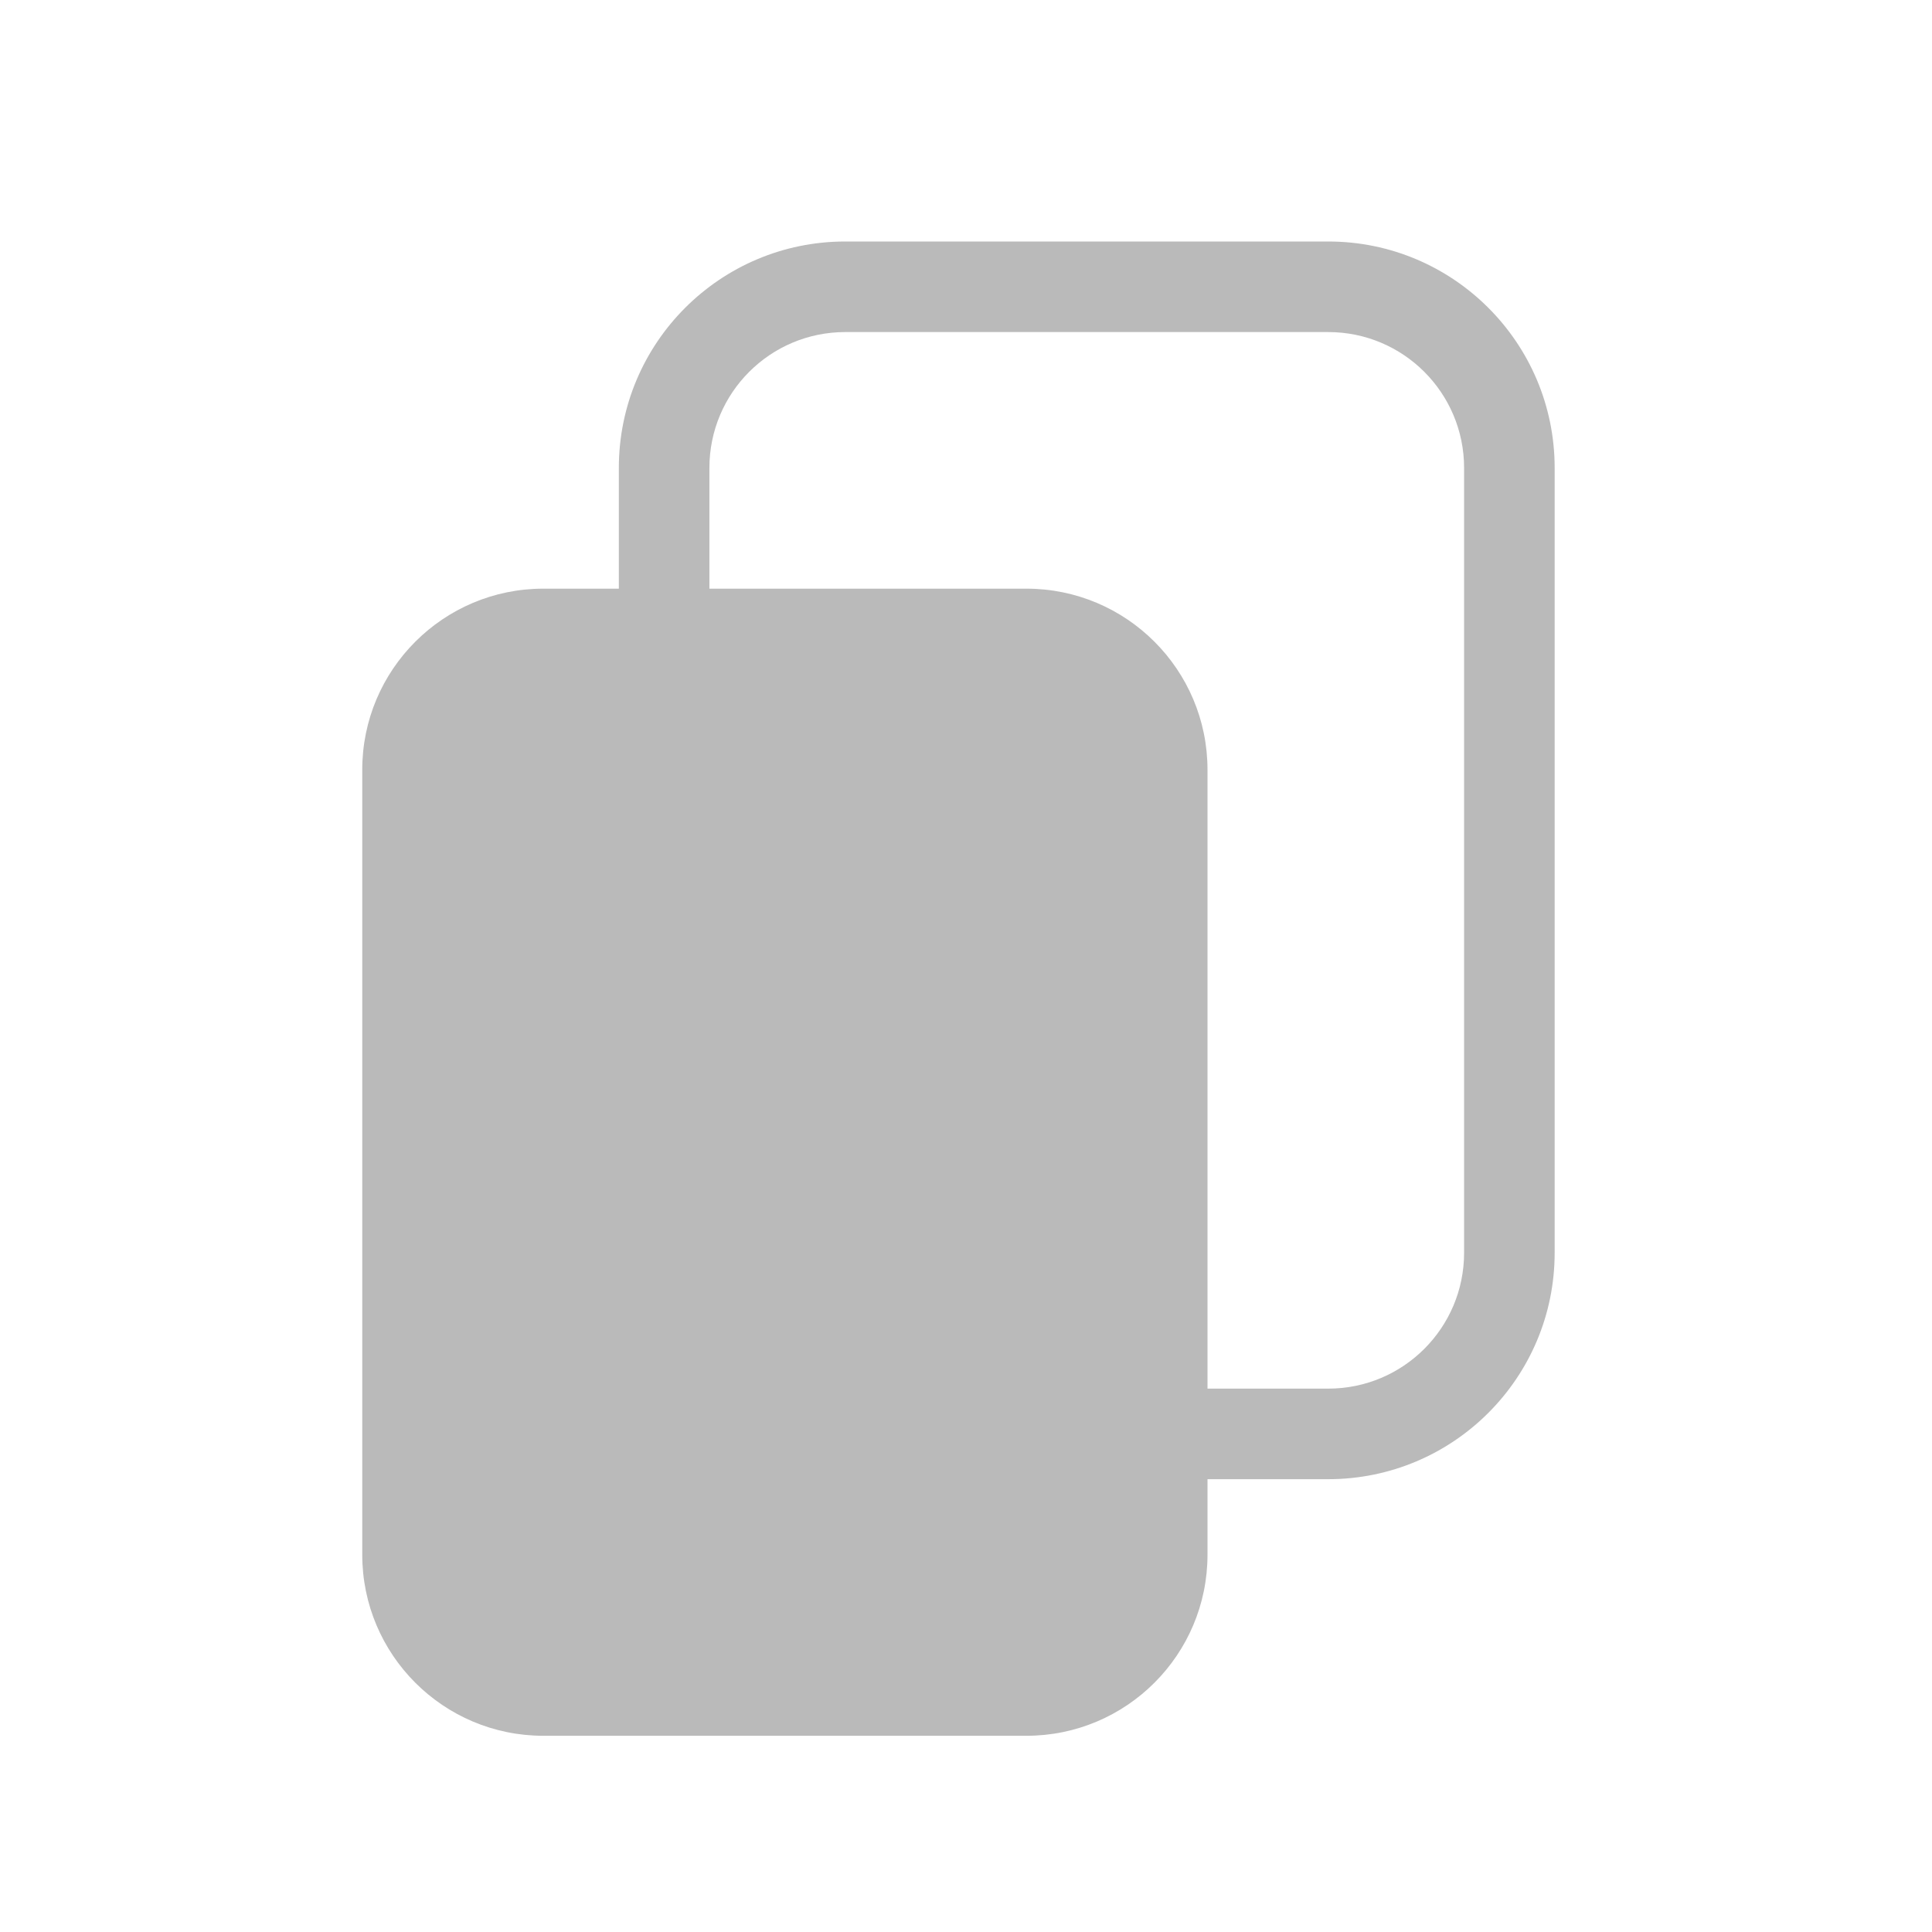
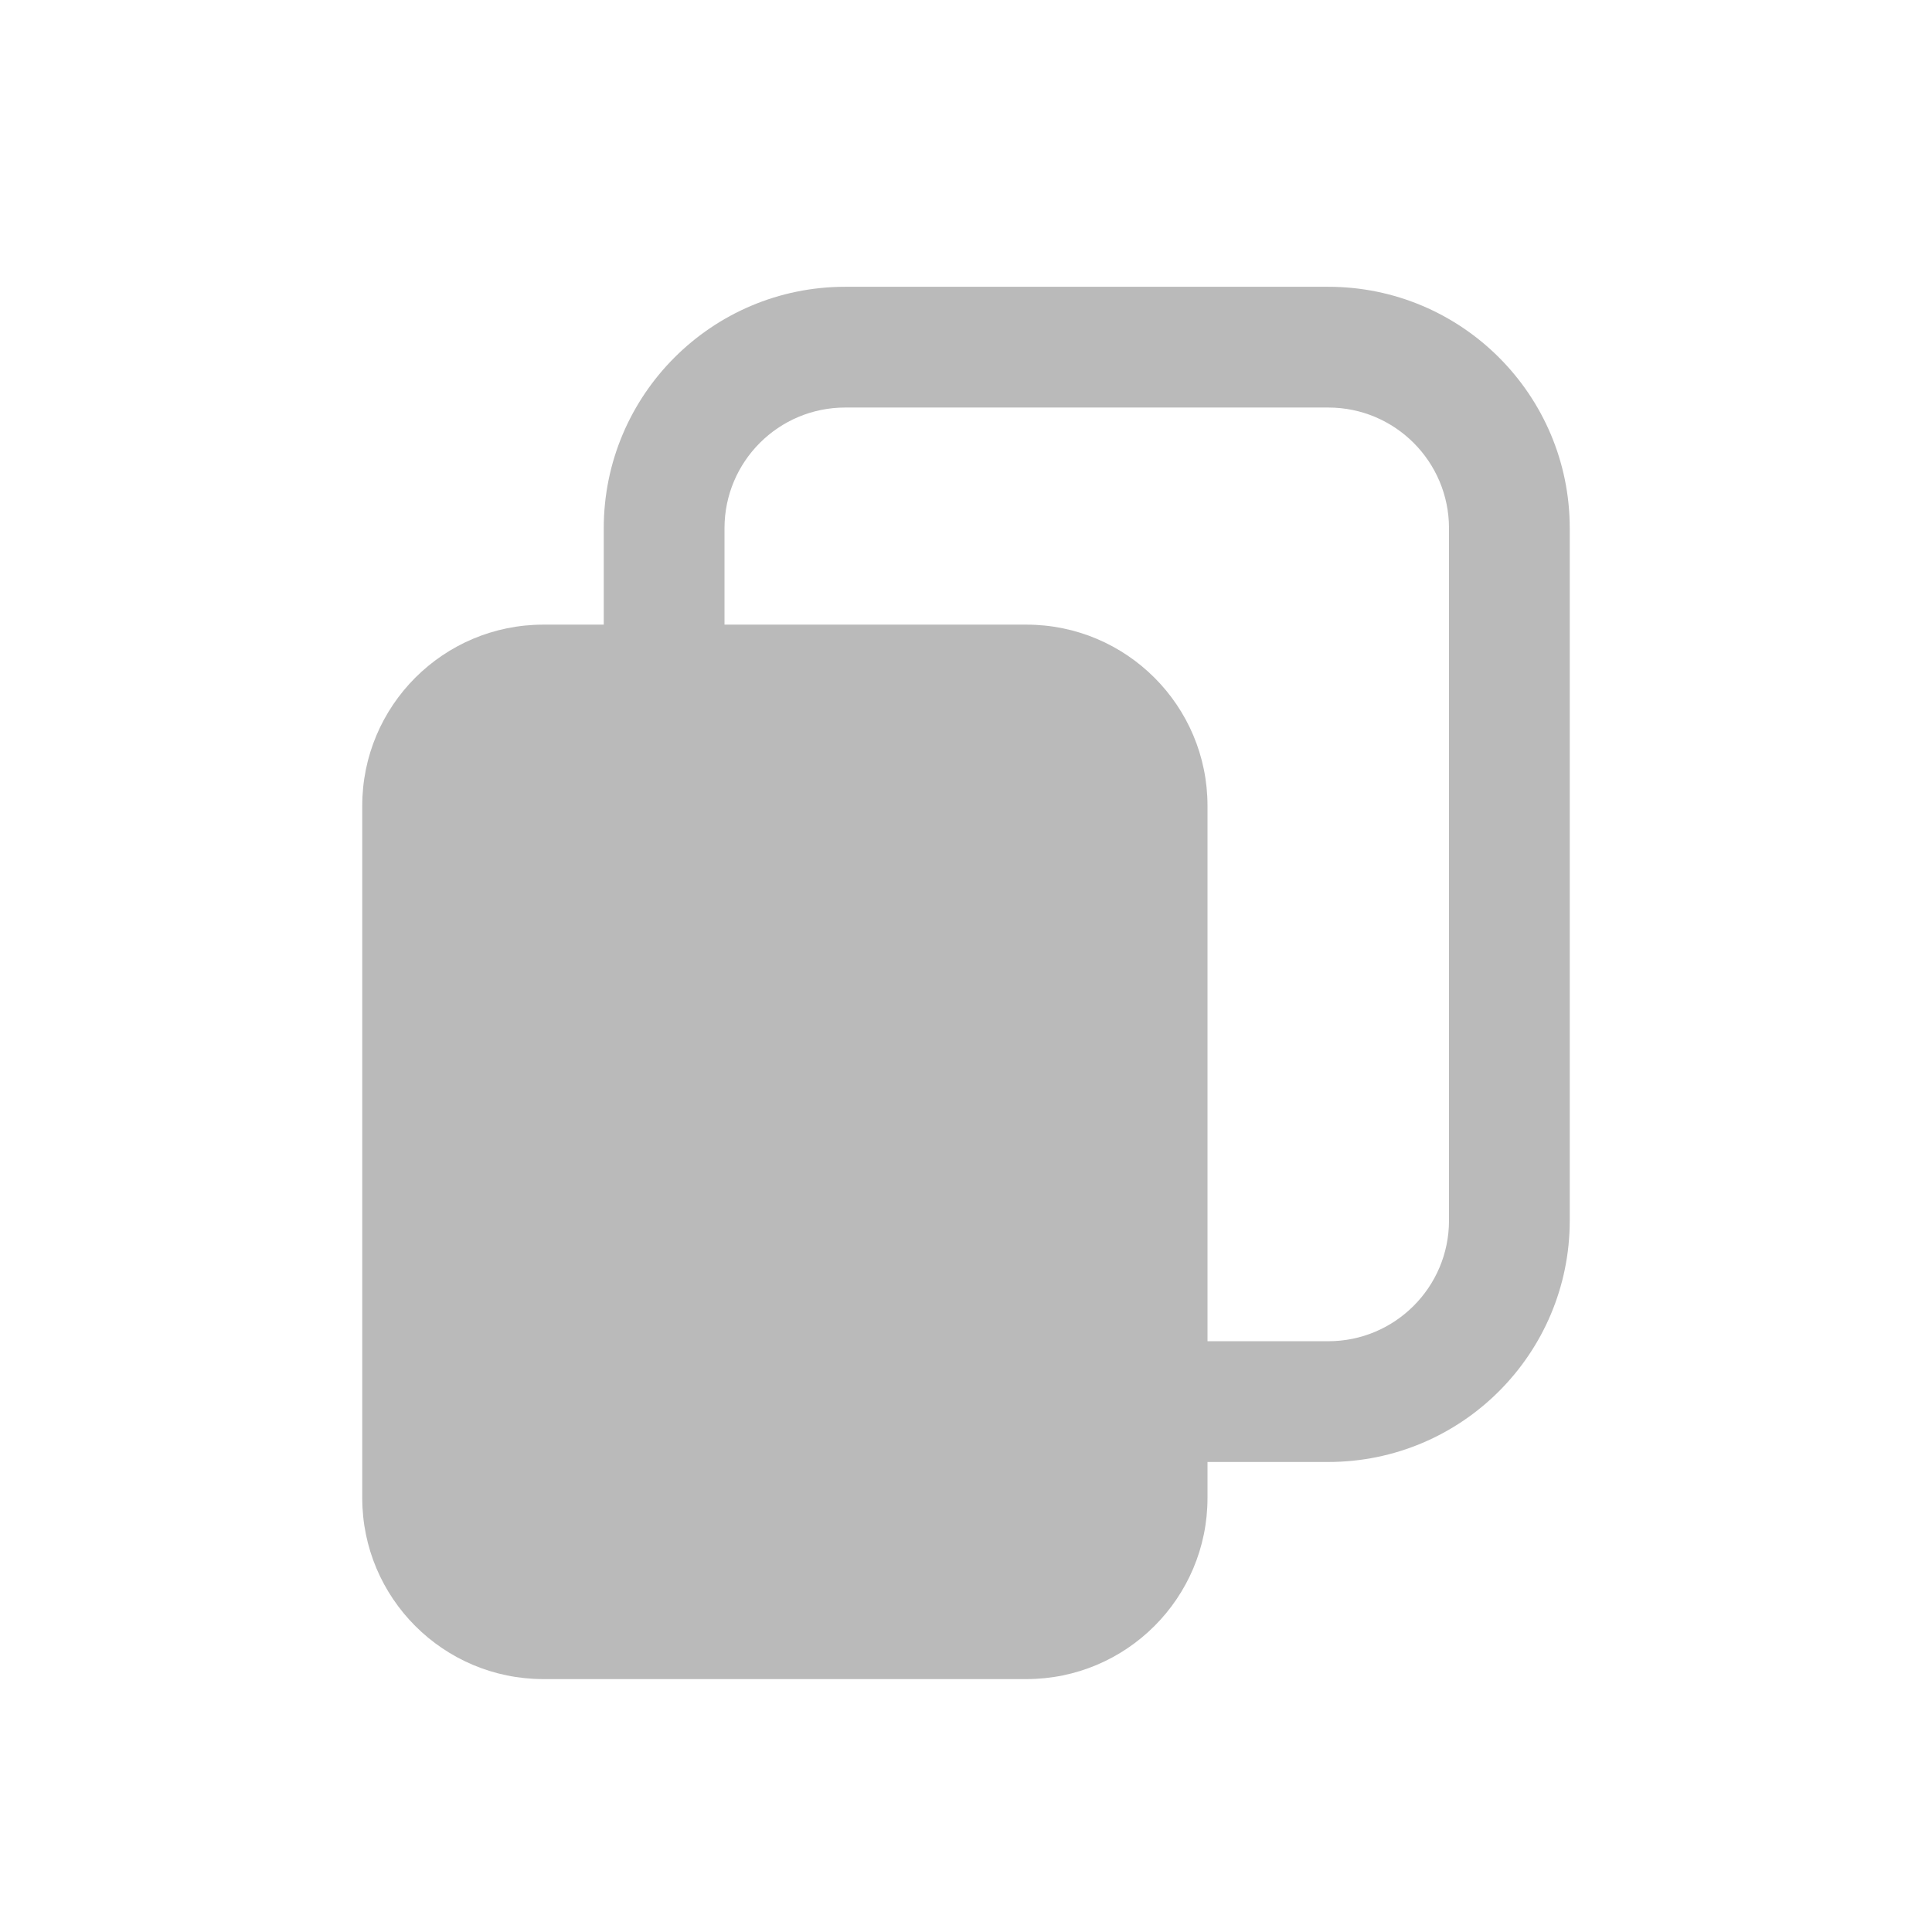
<svg xmlns="http://www.w3.org/2000/svg" width="32" height="32" viewBox="0 0 32 32" fill="none">
-   <path d="M22 4C24.071 4 25.75 5.679 25.75 7.75V20.75C25.75 22.821 24.071 24.5 22 24.5H20V25.75C20 27.407 18.657 28.75 17 28.75H9C7.343 28.75 6 27.407 6 25.75V12.75C6 11.093 7.343 9.75 9 9.75H10.25V7.75C10.25 5.679 11.929 4 14 4H22ZM14 5.5C12.757 5.5 11.75 6.507 11.75 7.75V9.75H17C18.657 9.75 20 11.093 20 12.75V23H22C23.243 23 24.25 21.993 24.25 20.75V7.75C24.25 6.507 23.243 5.5 22 5.5H14Z" fill="#BABABA" />
+   <path d="M22 4.75C24.209 4.75 26 6.541 26 8.75V20.215C26 22.424 24.209 24.215 22 24.215H20V24.811C20 26.467 18.657 27.811 17 27.811H9C7.343 27.811 6 26.467 6 24.811V13.346C6 11.689 7.343 10.346 9 10.346H10V8.75C10 6.541 11.791 4.75 14 4.75H22ZM14 6.75C12.895 6.75 12 7.645 12 8.75V10.346H17C18.657 10.346 20 11.689 20 13.346V22.215H22C23.105 22.215 24 21.319 24 20.215V8.75C24 7.645 23.105 6.75 22 6.75H14Z" fill="#BABABA" />
</svg>
